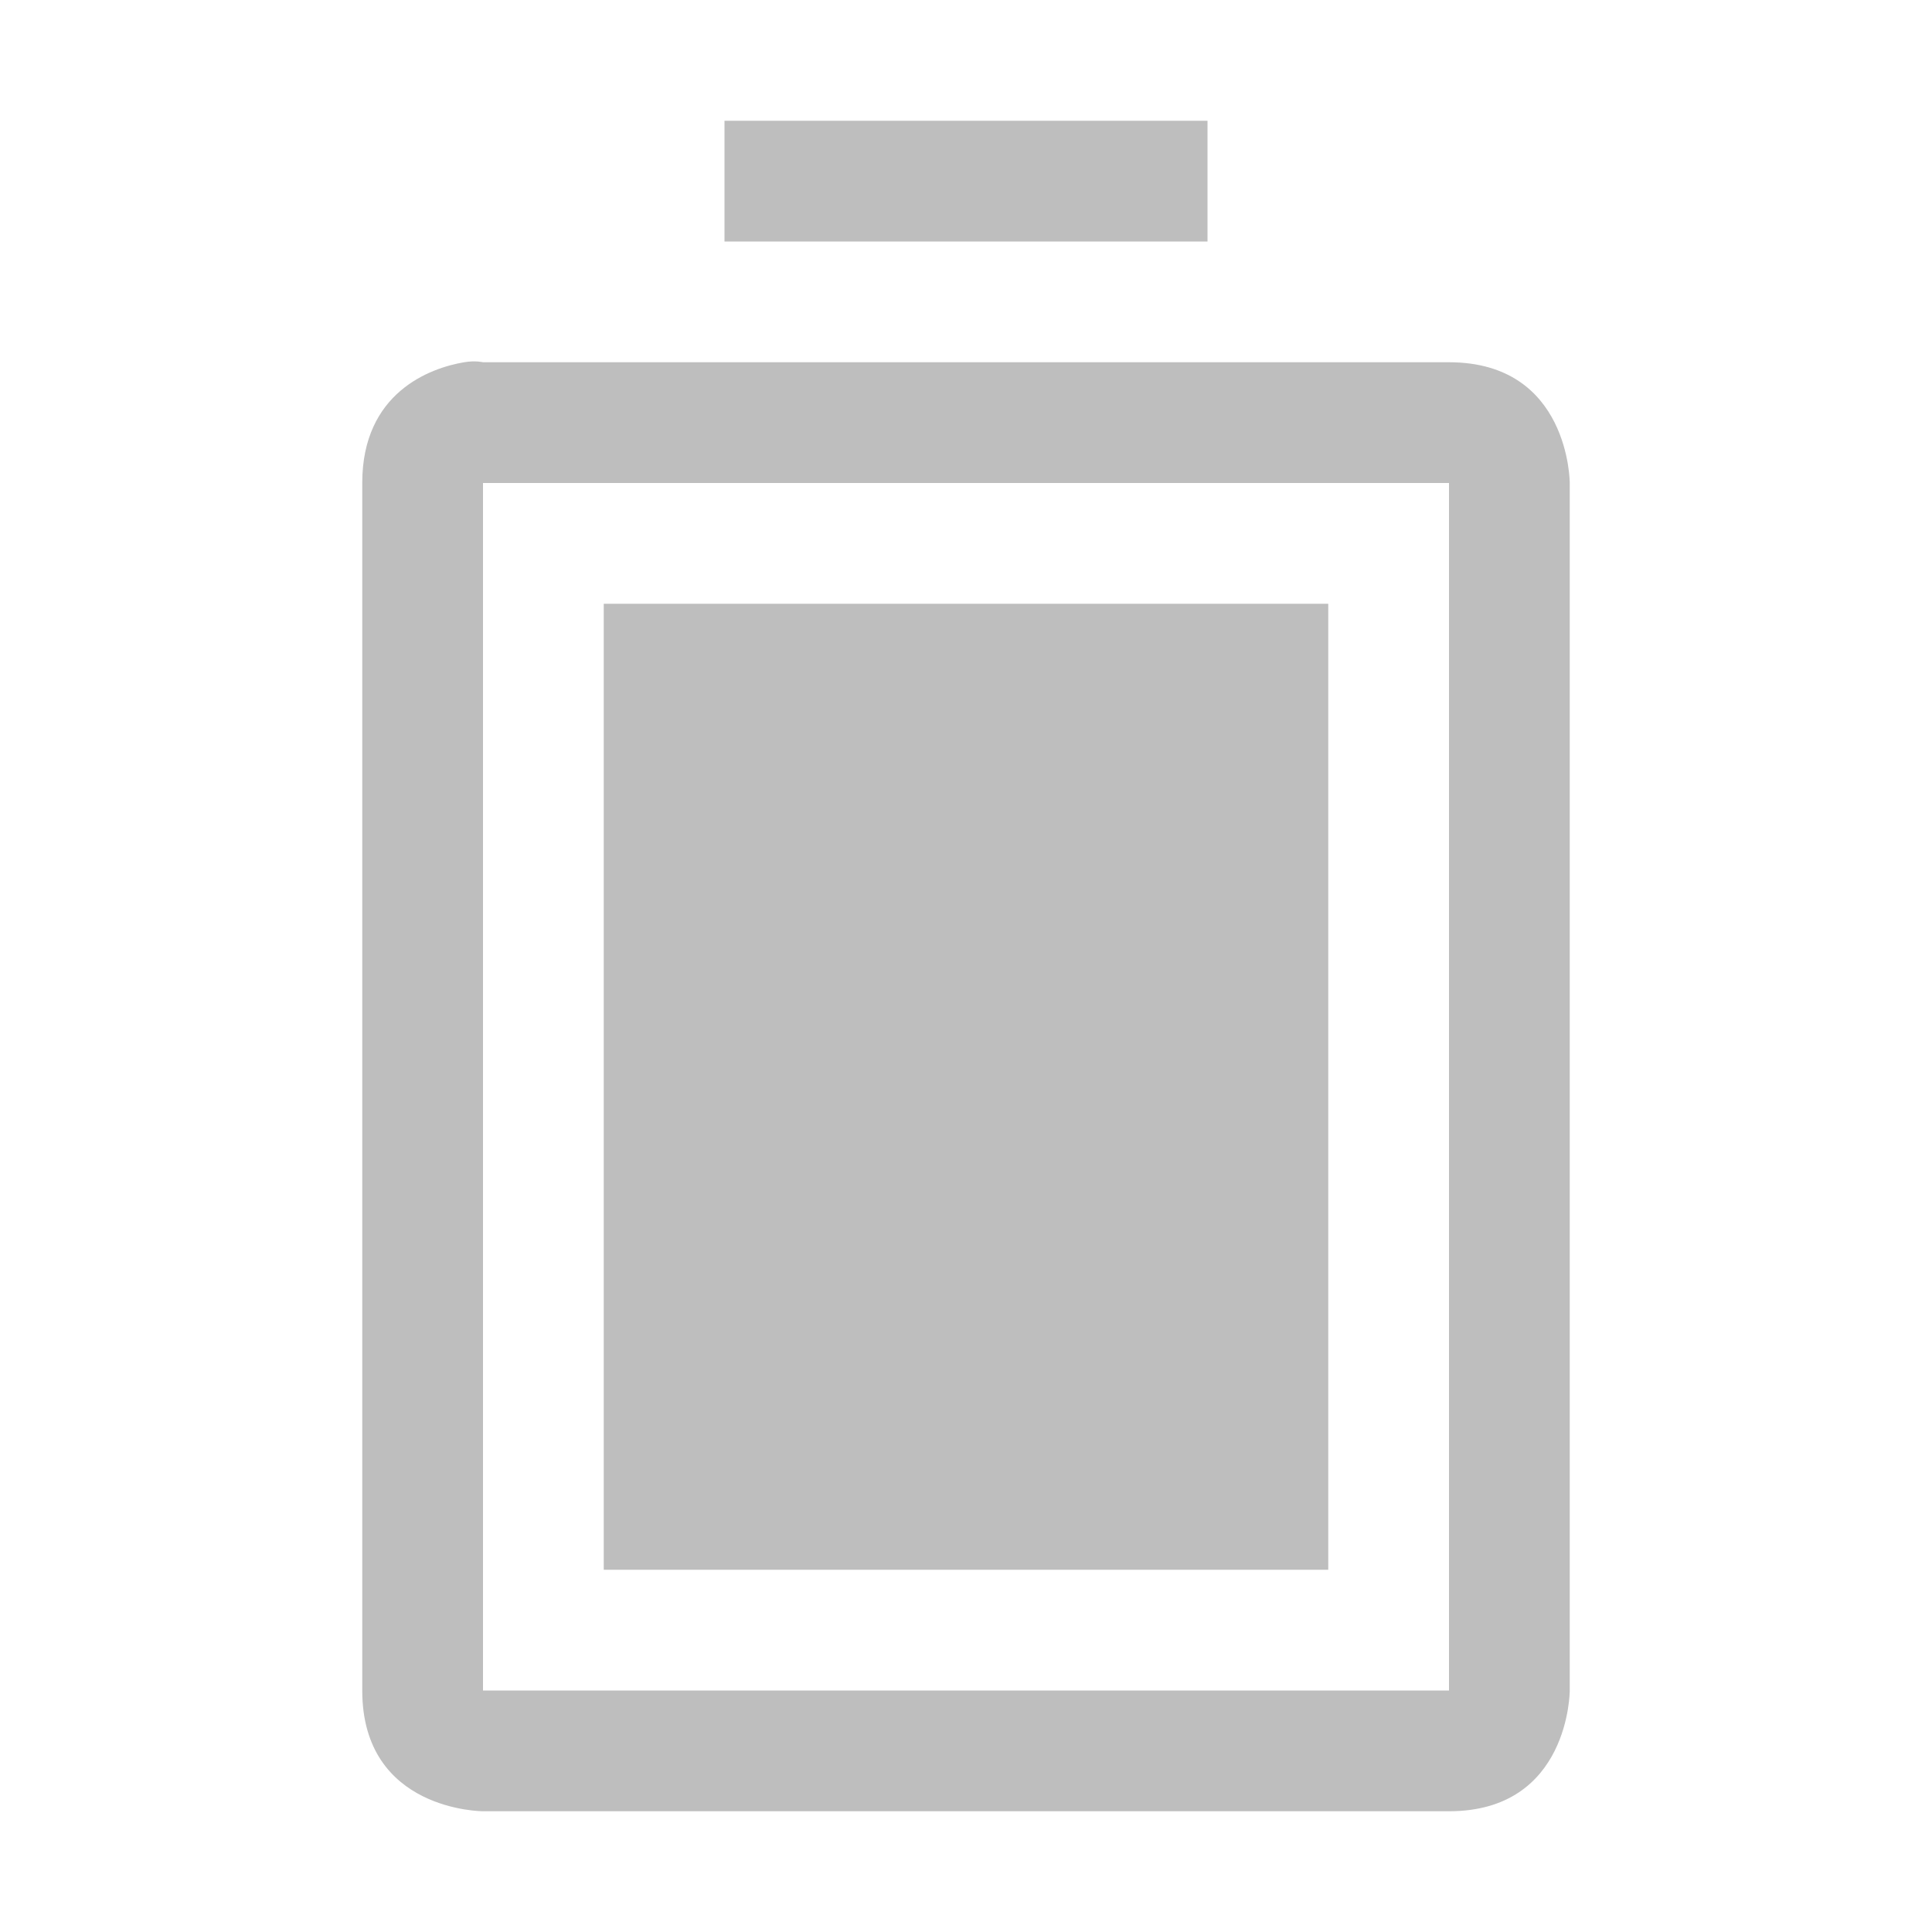
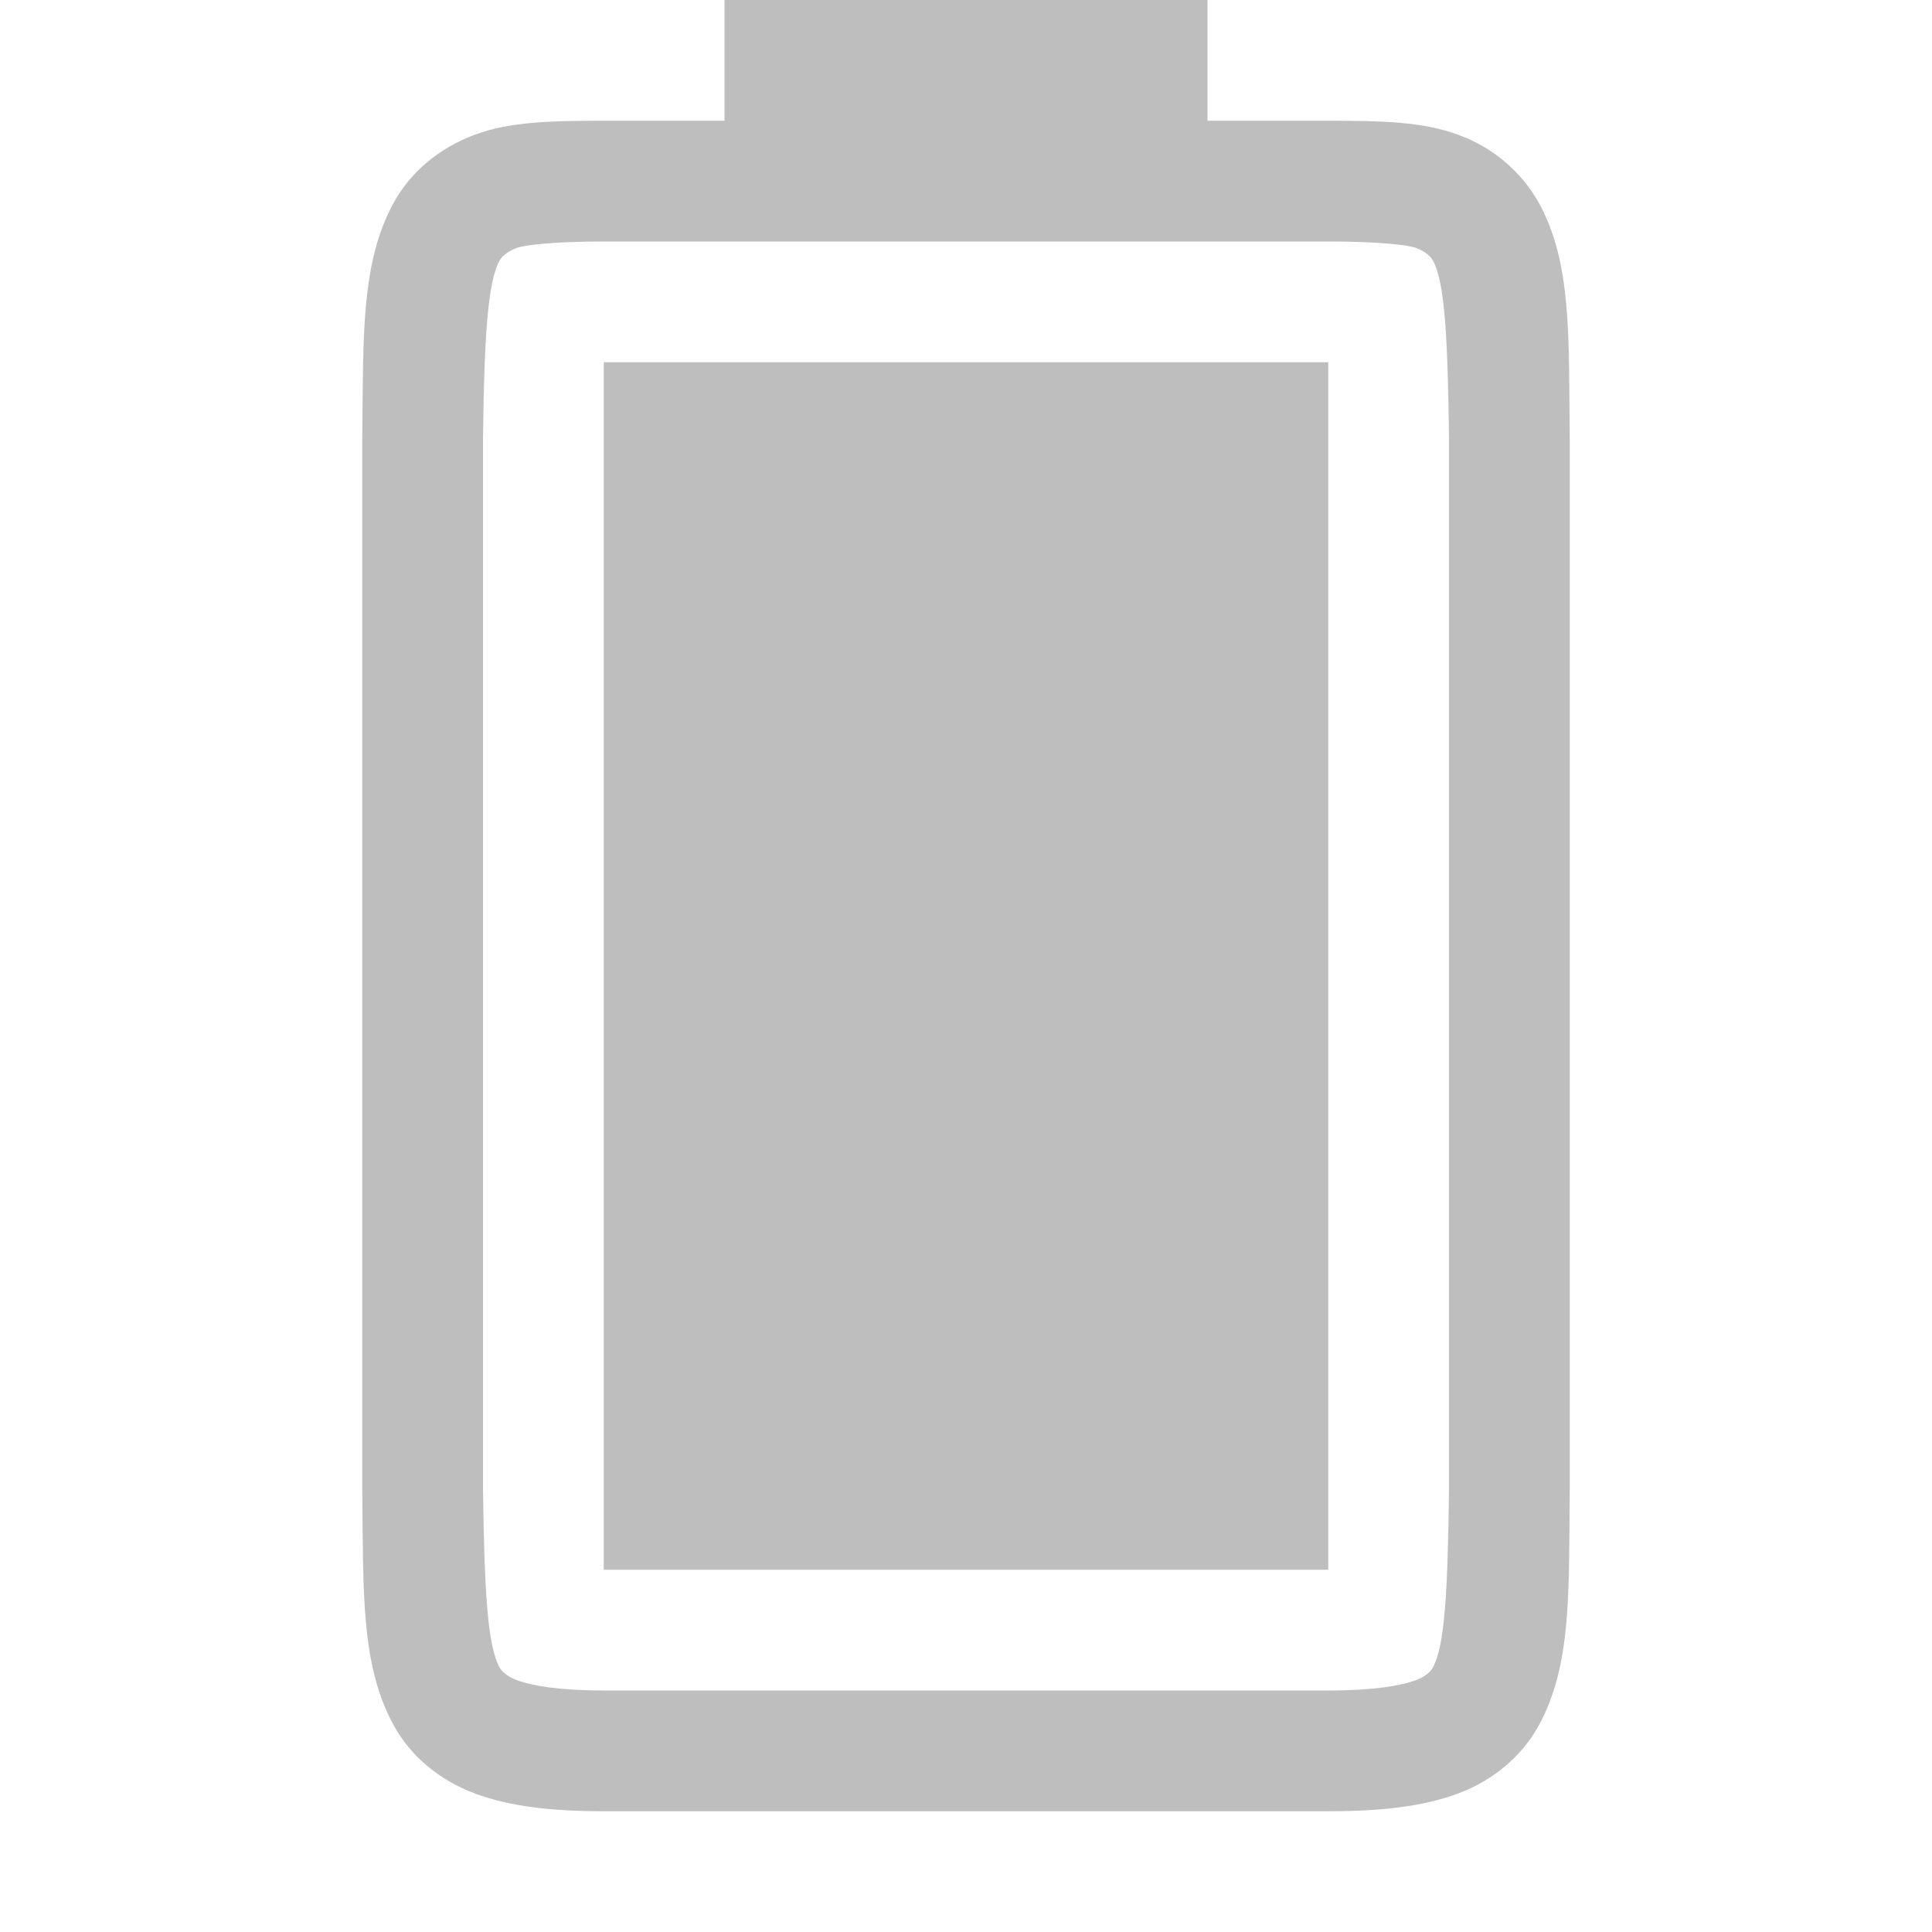
<svg xmlns="http://www.w3.org/2000/svg" height="16" width="16">
-   <path d="M6 1v1h4V1zM3.844 3C3.563 3.047 3 3.25 3 4v10c0 1 1 1 1 1h8c1 0 1-1 1-1V4s0-1-1-1H4s-.062-.016-.156 0zM4 4h8v10H4zm1 1v8h6V5z" fill="#bebebe" />
+   <g color="#000" fill="#bebebe">
+     <path d="M5 13V3h6v10z" overflow="visible" style="marker:none" />
+     <path d="M3 12.338c.01.839-.015 1.451.262 1.953.138.251.374.45.666.56.292.11.64.149 1.078.149H11c.439 0 .786-.039 1.078-.148.293-.11.526-.31.664-.56.277-.503.249-1.115.258-1.954V3.631c-.01-.839.02-1.453-.258-1.955a1.25 1.25 0 0 0-.664-.559C11.786 1.007 11.438 1 11 1h-1V0H6v1h-.994c-.438 0-.786.007-1.078.117-.292.11-.528.308-.666.559-.277.502-.252 1.116-.262 1.955v8.705zm1-.014V3.633c.01-.853.04-1.298.137-1.475.016-.028.057-.073.143-.105.06-.023.298-.053.726-.053H11c.428 0 .664.03.727.053.085.032.125.077.14.105.096.173.123.618.133 1.475v8.705c-.01.854-.037 1.298-.133 1.47-.015.03-.055.074-.14.106-.123.046-.349.086-.727.086H5.006c-.378 0-.604-.04-.726-.086-.086-.032-.127-.077-.143-.105-.098-.178-.126-.62-.137-1.485z" font-family="sans-serif" font-weight="400" overflow="visible" style="line-height:normal;font-variant-ligatures:none;font-variant-position:normal;font-variant-caps:normal;font-variant-numeric:normal;font-variant-alternates:normal;font-feature-settings:normal;text-indent:0;text-align:start;text-decoration-line:none;text-decoration-style:solid;text-decoration-color:#000;text-transform:none;shape-padding:0;isolation:auto;mix-blend-mode:normal;marker:none" white-space="normal" />
+   </g>
</svg>
